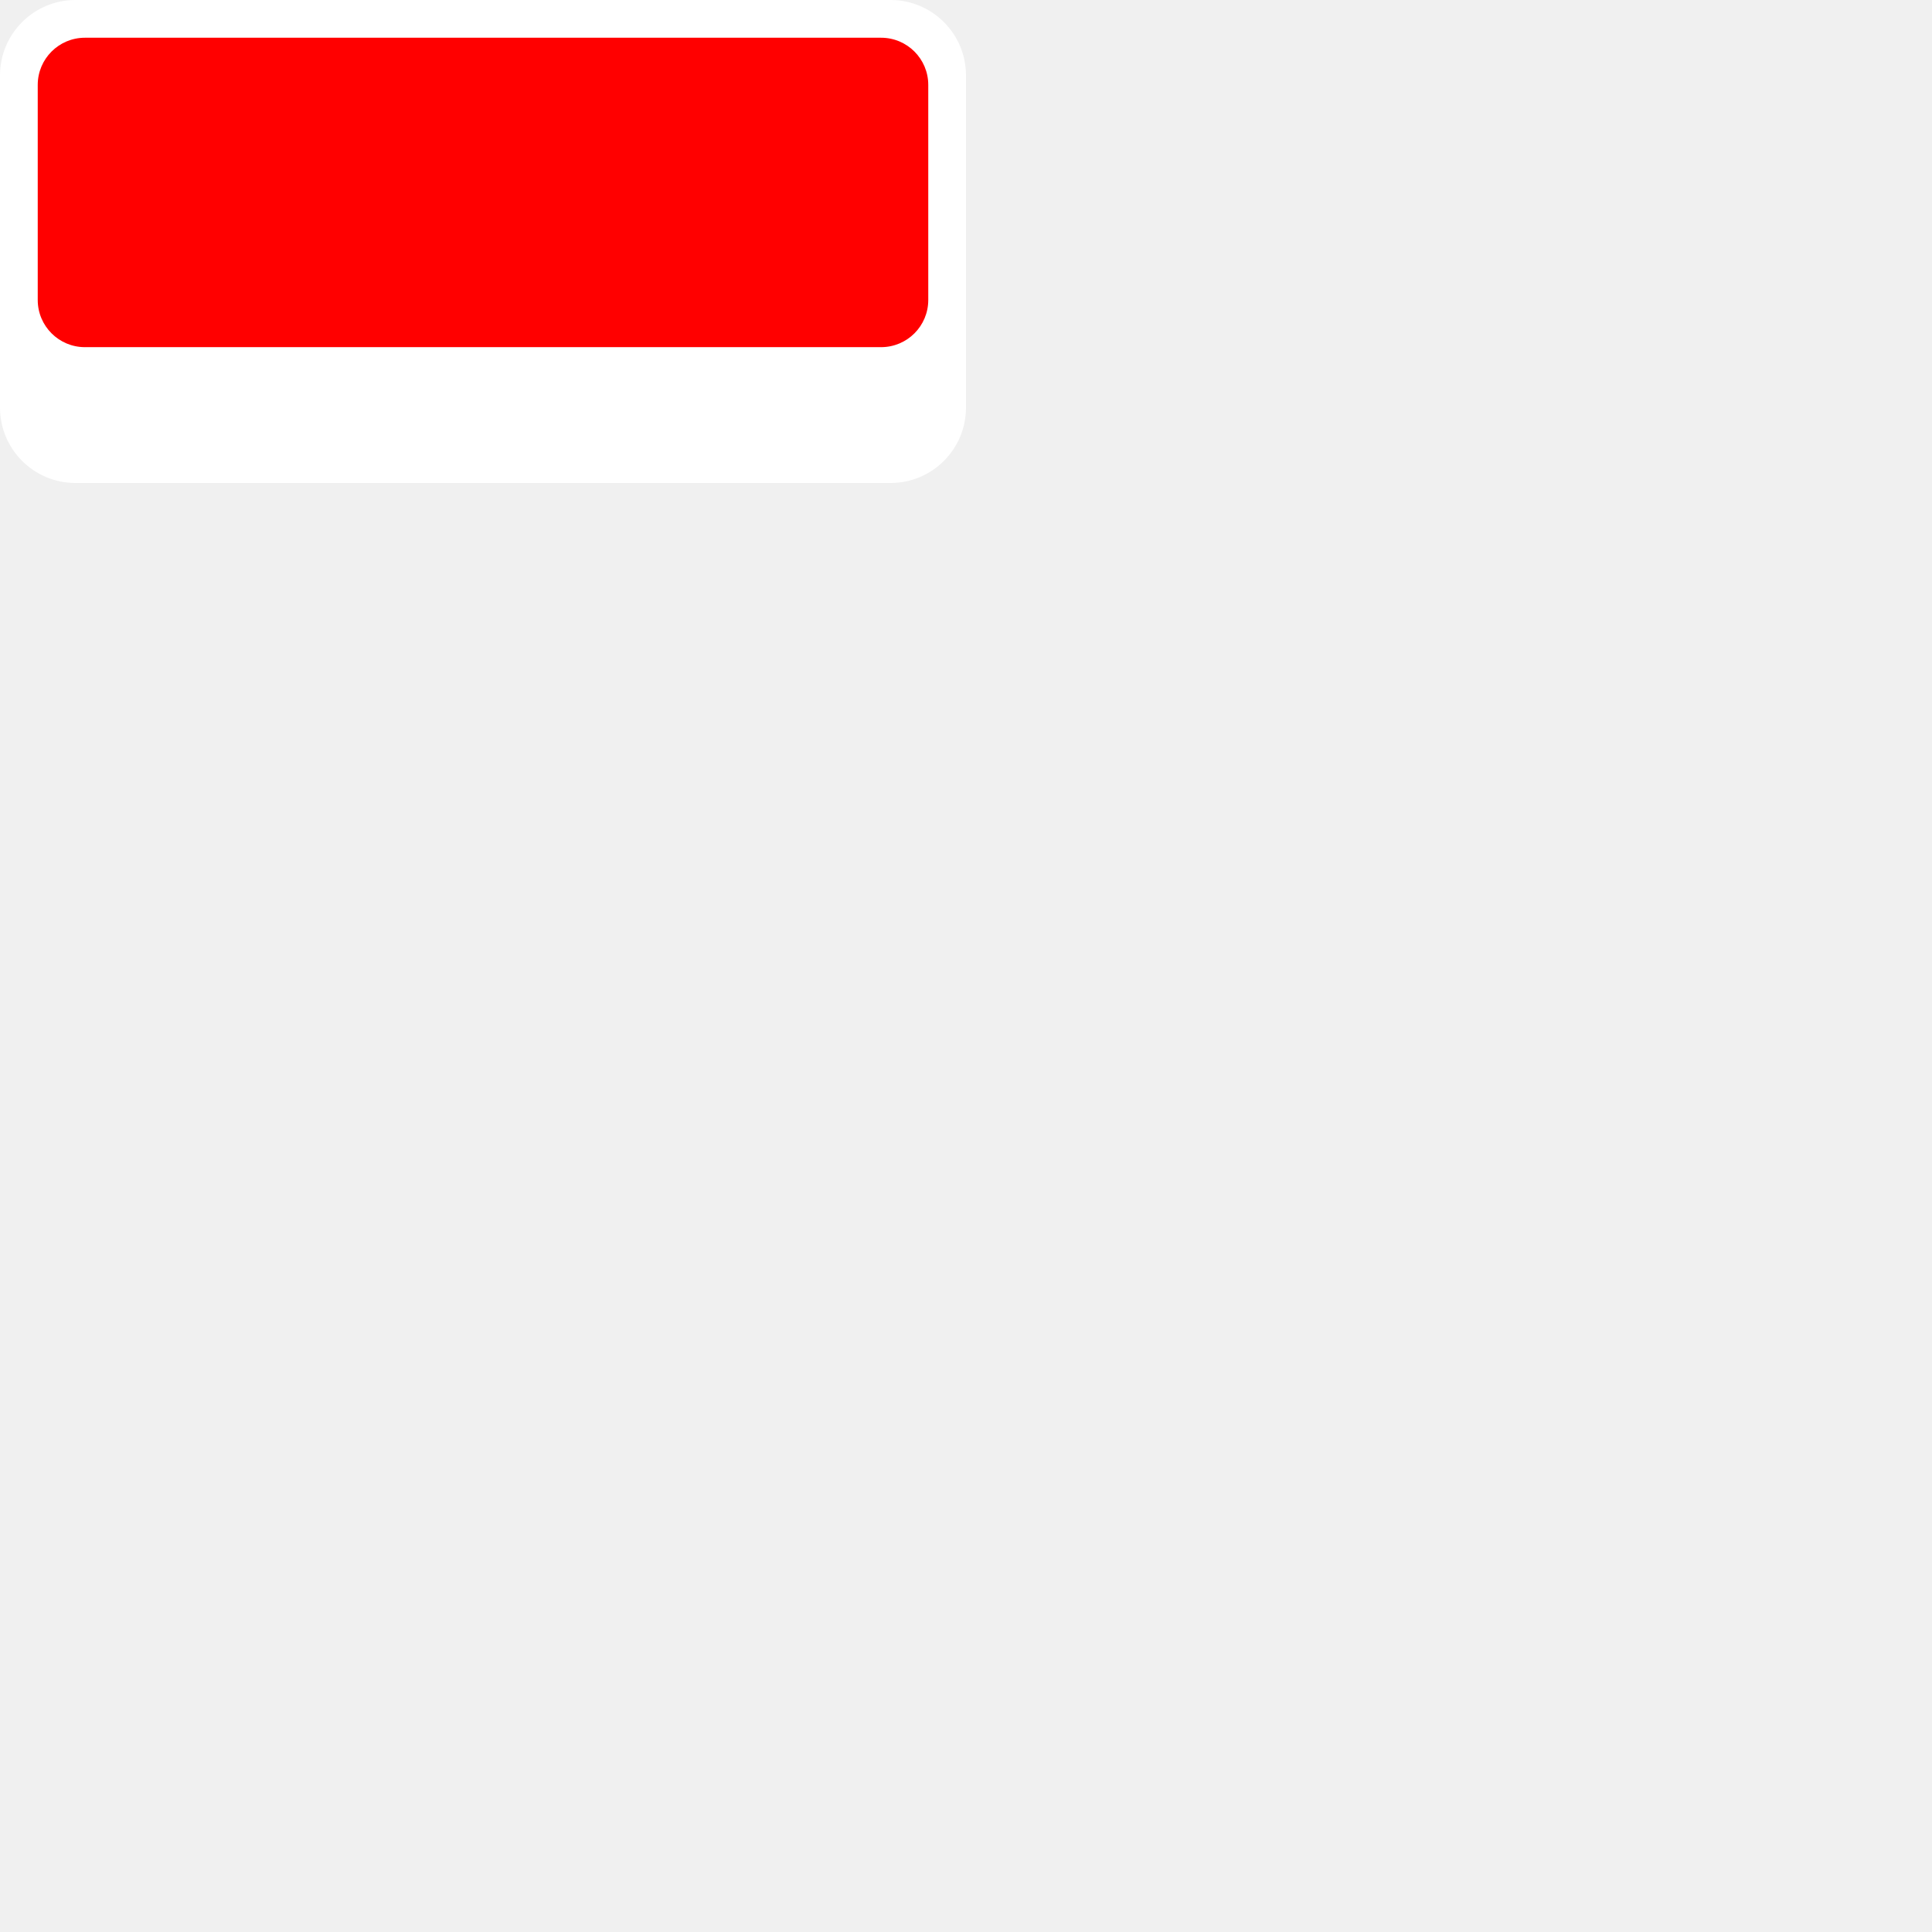
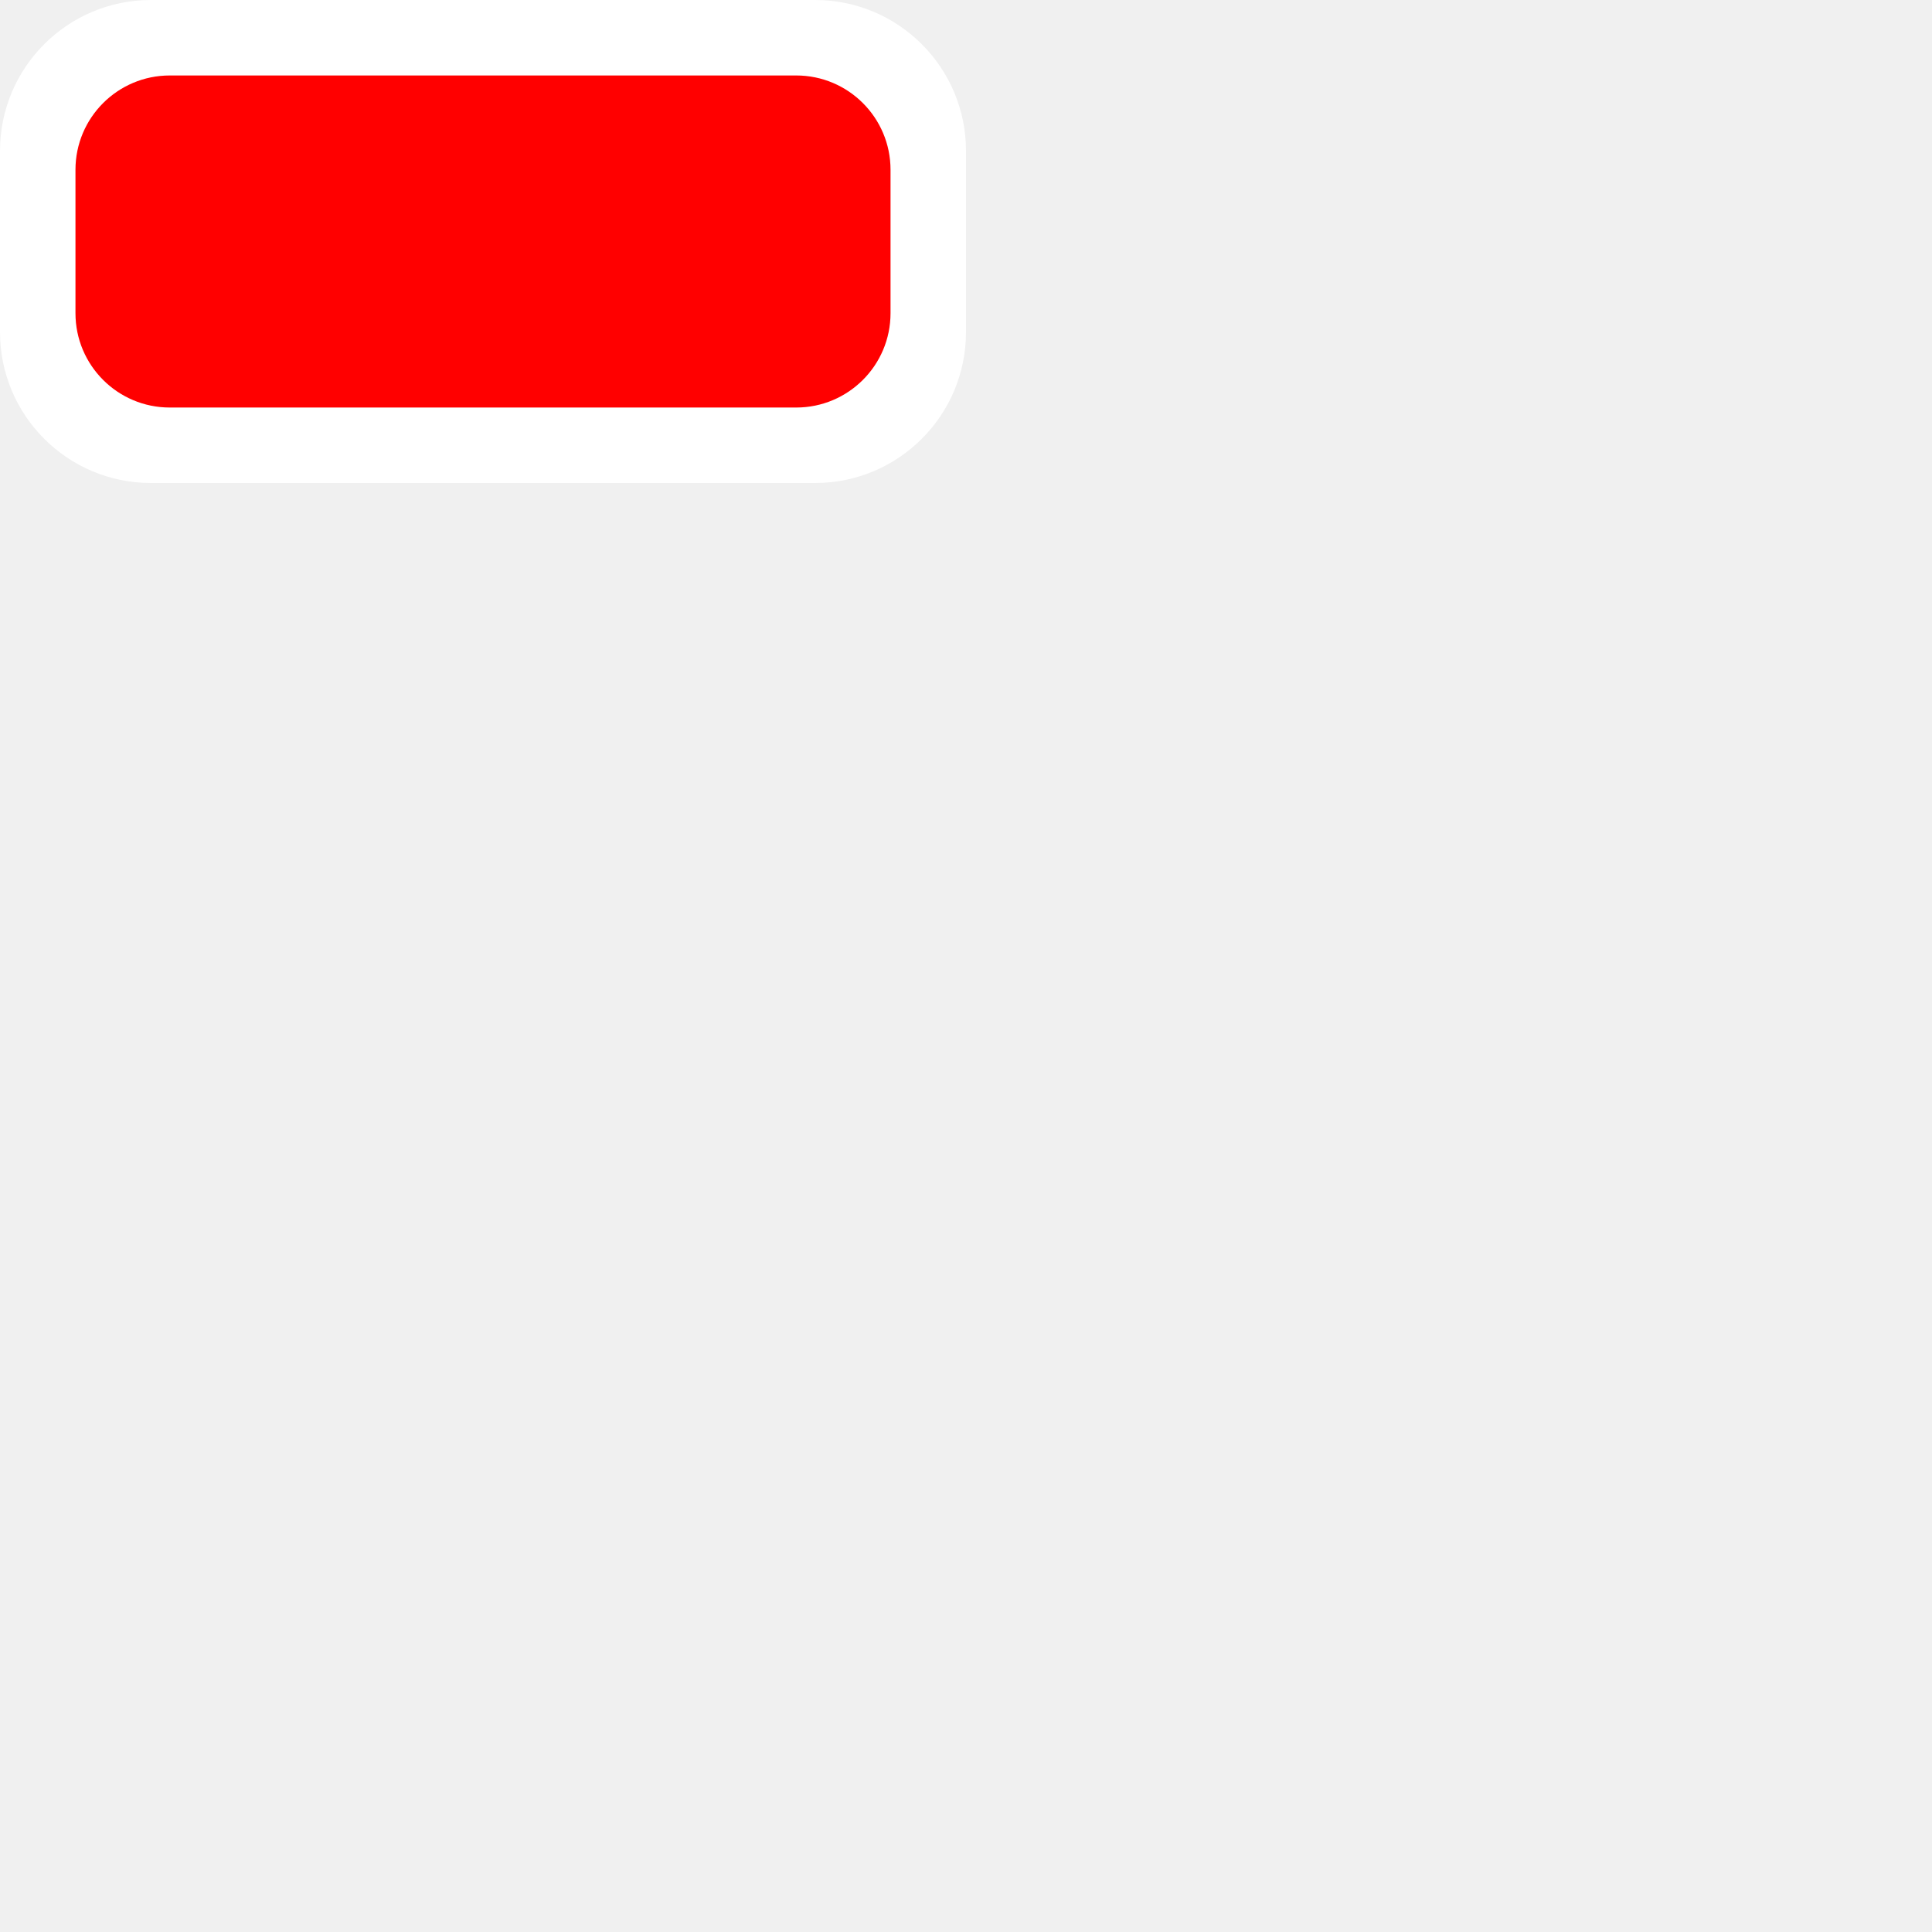
<svg xmlns="http://www.w3.org/2000/svg" width="512" height="512">
-   <rect x="0" y="0" width="256" height="128" rx="20" ry="20" fill="white" />
-   <rect x="10" y="10" width="236" height="82" rx="12.5" ry="12.5" fill="red" />
+   <rect x="0" y="0" width="256" height="128" rx="40" ry="40" fill="white" />
+   <rect x="20" y="20" width="216" height="88" rx="25" ry="25" fill="red" />
</svg>
